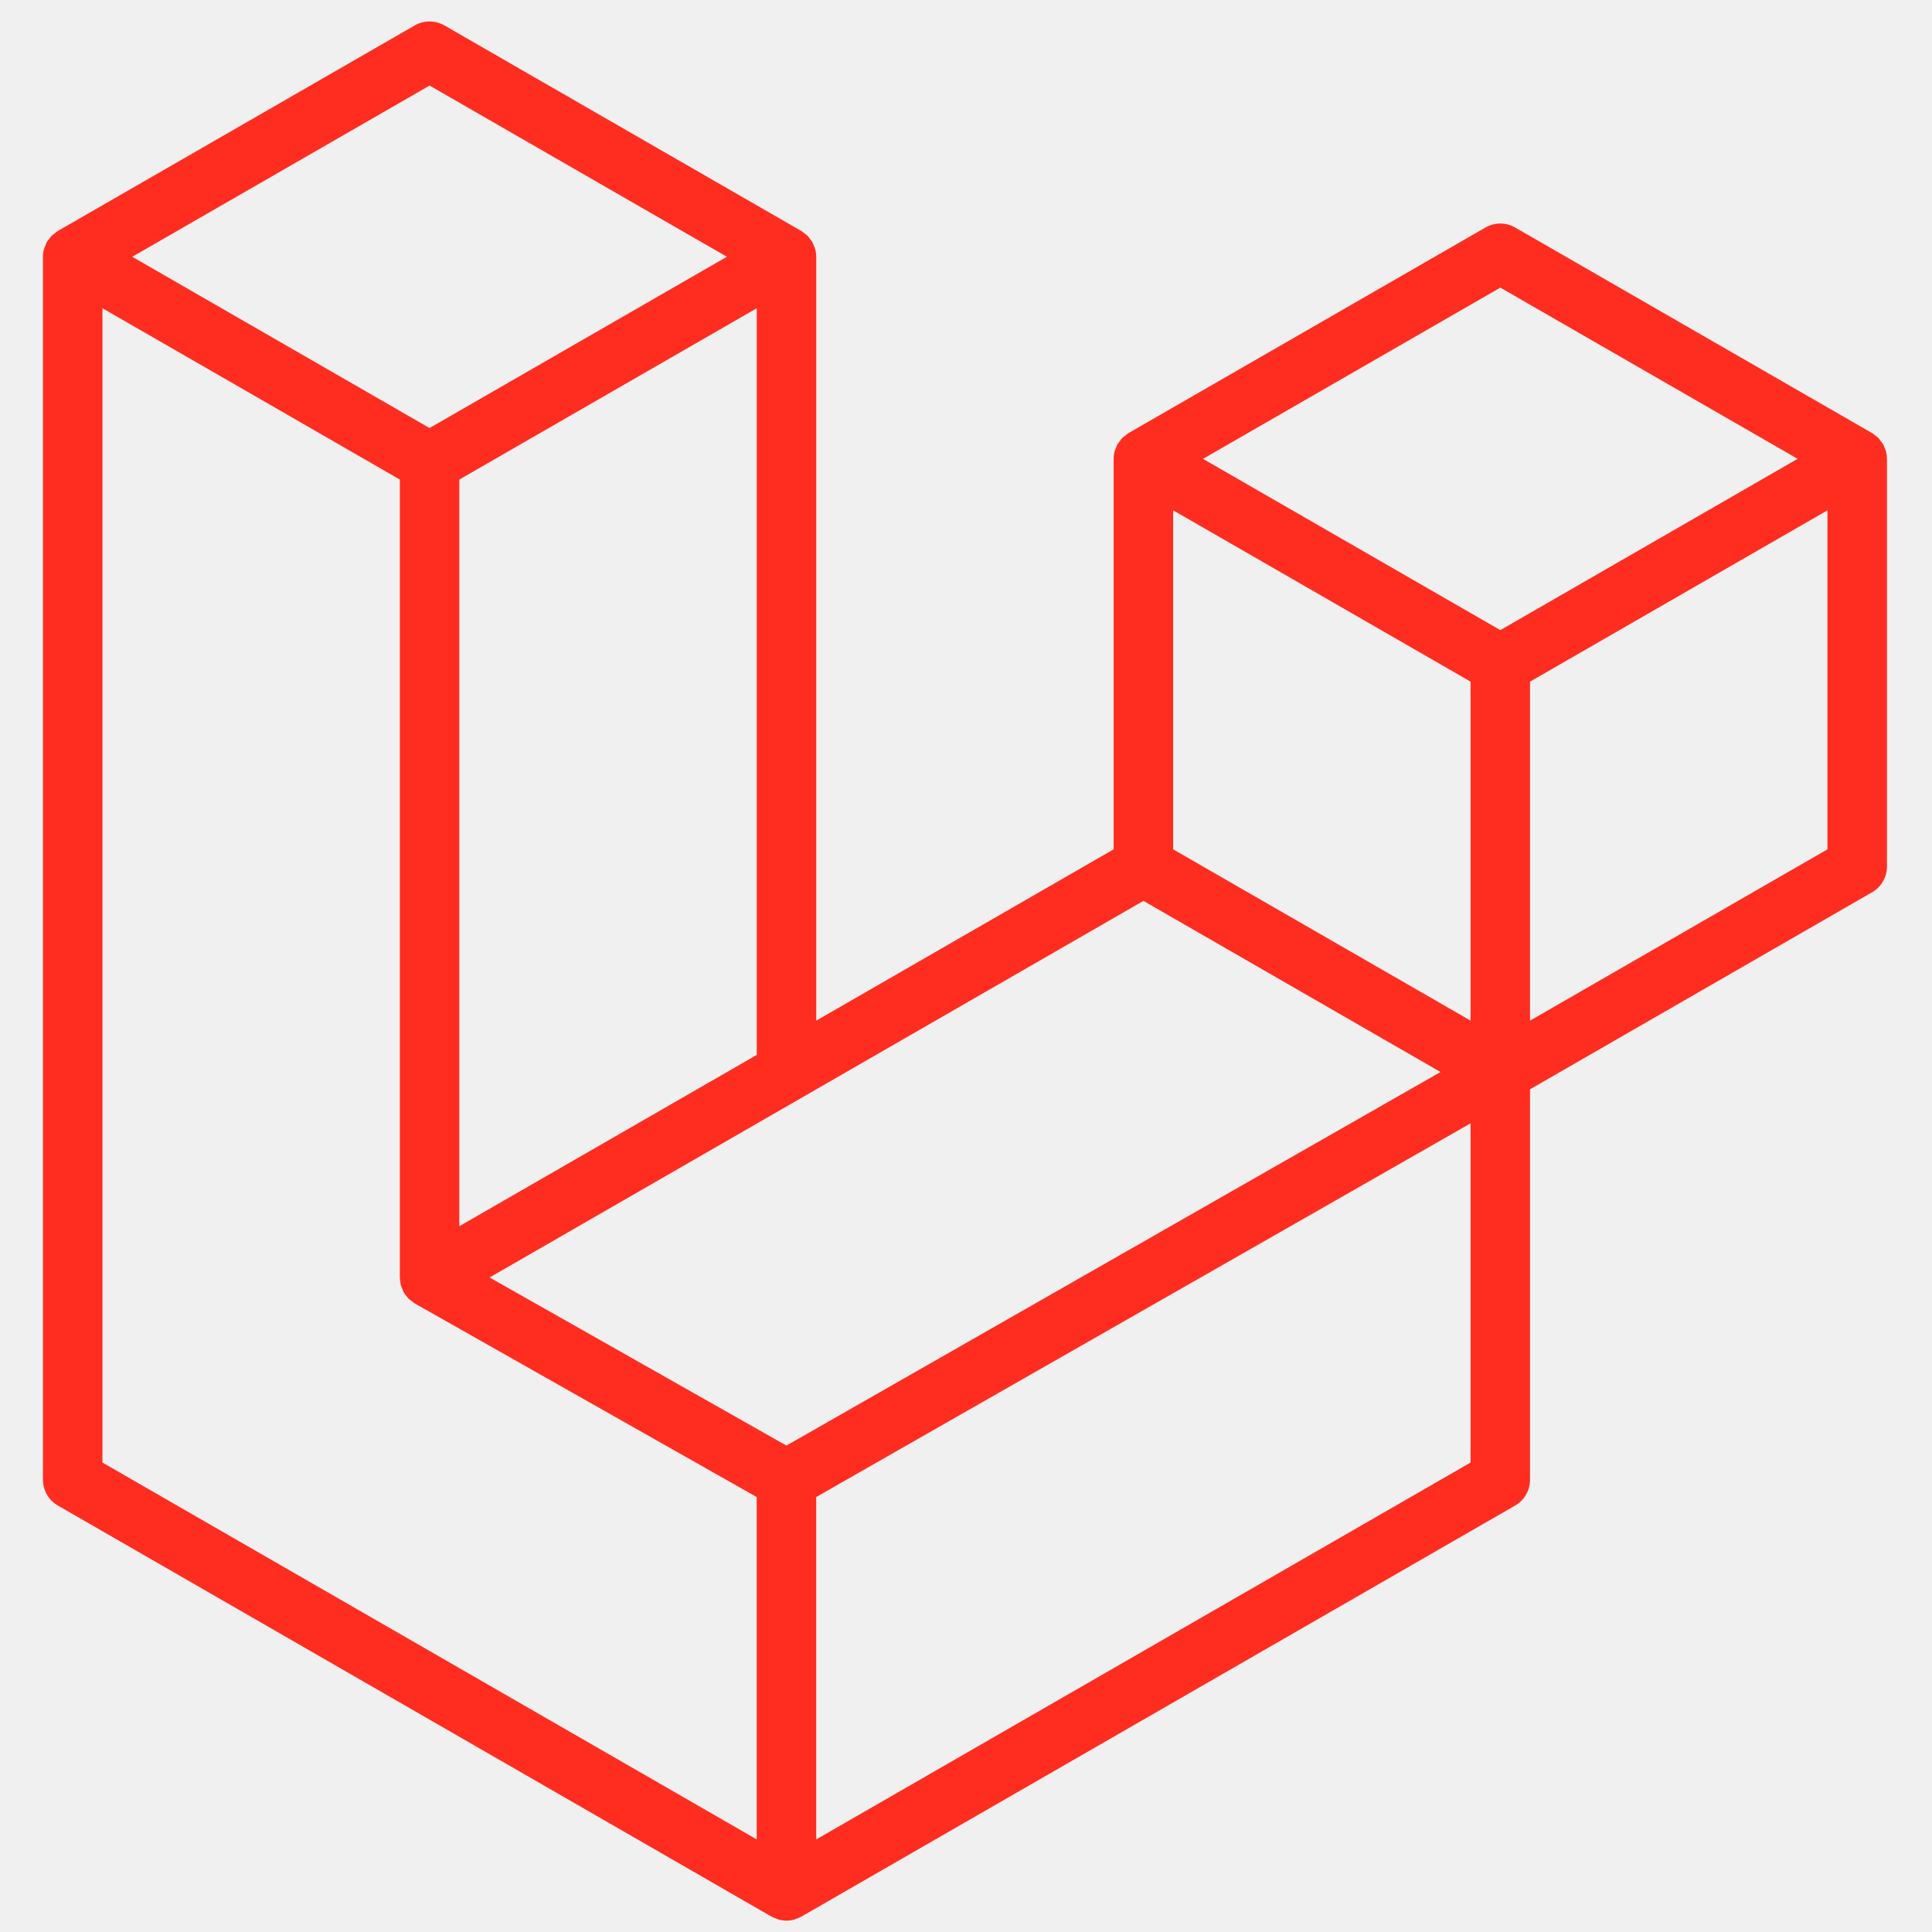
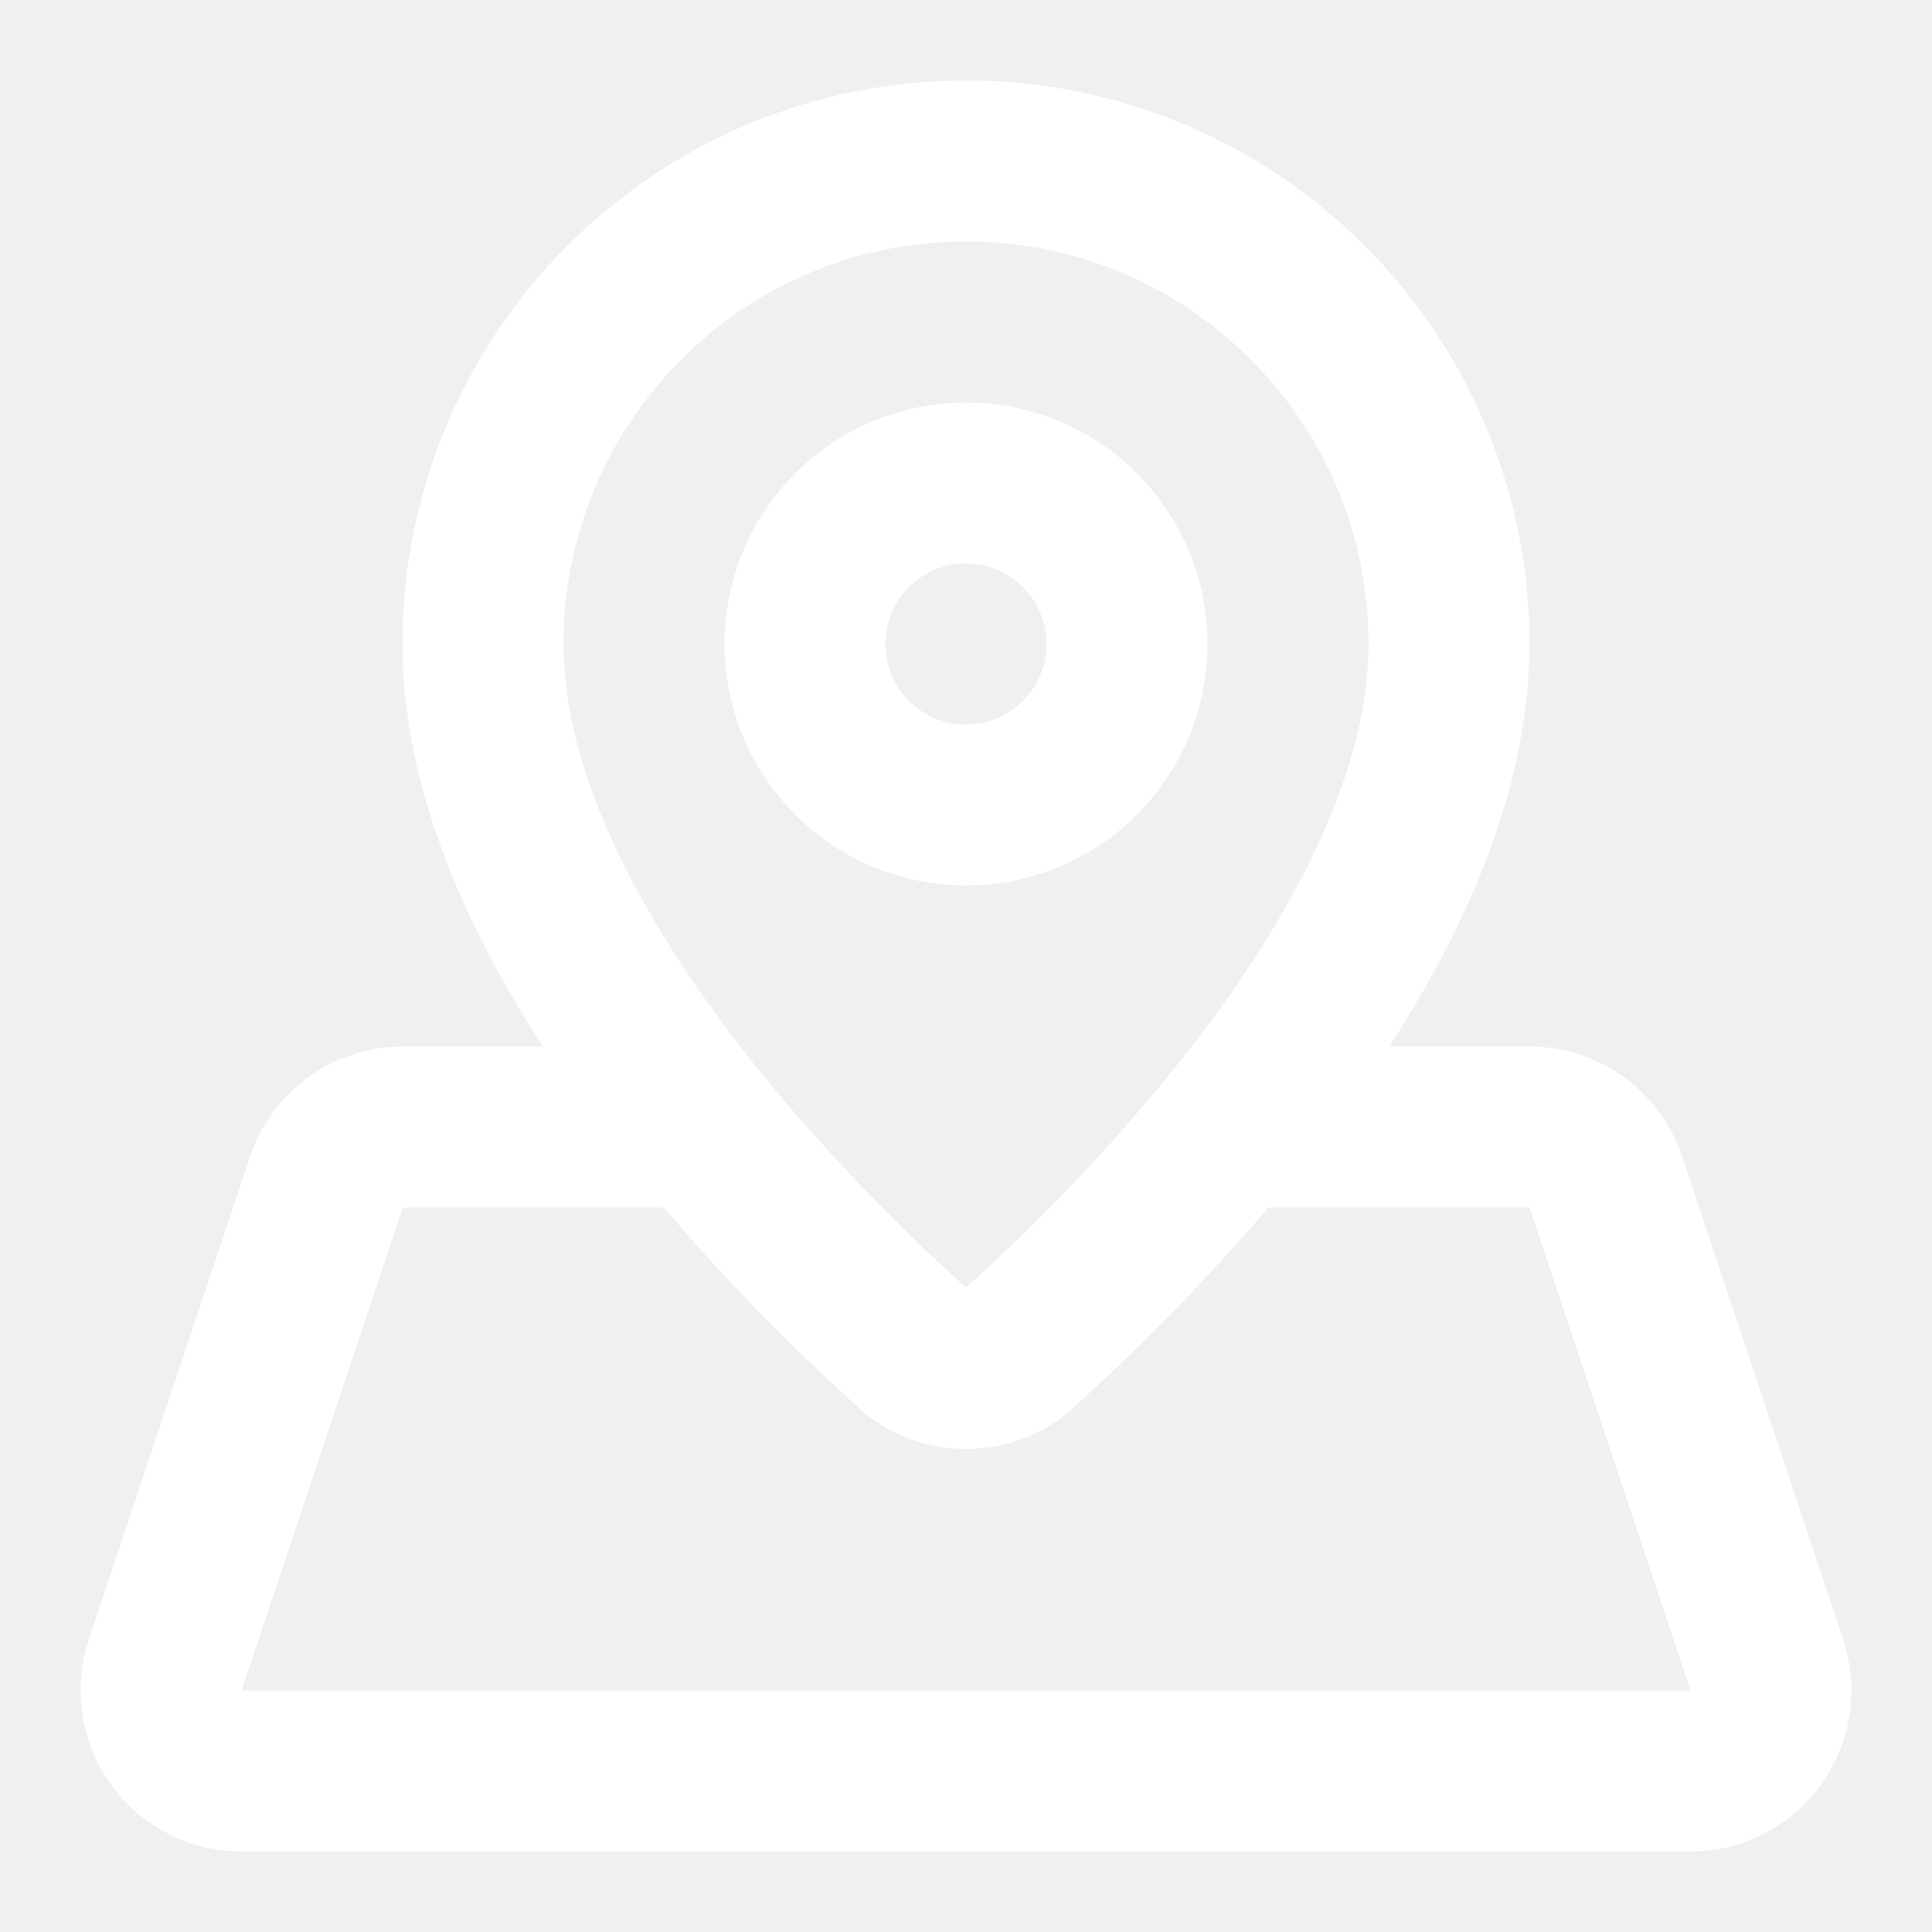
- <svg xmlns="http://www.w3.org/2000/svg" width="166" height="166" viewBox="0 0 166 166" fill="none">
-   <path fill-rule="evenodd" clip-rule="evenodd" d="M162.041 38.759C162.099 38.977 162.129 39.201 162.13 39.426V74.452C162.13 74.902 162.011 75.344 161.786 75.733C161.561 76.122 161.237 76.444 160.847 76.668L131.462 93.594V127.141C131.462 128.054 130.977 128.897 130.186 129.357L68.847 164.683C68.707 164.763 68.554 164.814 68.401 164.868C68.343 164.887 68.289 164.922 68.228 164.938C67.8 165.051 67.349 165.051 66.92 164.938C66.85 164.919 66.786 164.881 66.719 164.855C66.579 164.804 66.432 164.76 66.298 164.683L4.972 129.357C4.583 129.133 4.259 128.81 4.034 128.421C3.808 128.032 3.69 127.591 3.689 127.141L3.689 22.063C3.689 21.834 3.721 21.61 3.779 21.393C3.798 21.32 3.843 21.253 3.868 21.179C3.916 21.045 3.961 20.908 4.031 20.783C4.079 20.7 4.149 20.633 4.206 20.557C4.28 20.454 4.347 20.349 4.433 20.26C4.506 20.186 4.602 20.132 4.685 20.068C4.778 19.992 4.861 19.909 4.966 19.848L35.633 2.185C36.022 1.961 36.462 1.844 36.91 1.844C37.358 1.844 37.798 1.961 38.186 2.185L68.851 19.848H68.857C68.959 19.912 69.045 19.992 69.138 20.065C69.221 20.129 69.313 20.186 69.387 20.257C69.476 20.349 69.54 20.454 69.616 20.557C69.671 20.633 69.744 20.7 69.789 20.783C69.862 20.911 69.904 21.045 69.955 21.179C69.98 21.253 70.025 21.32 70.044 21.396C70.103 21.614 70.133 21.838 70.133 22.063V87.694L95.686 72.974V39.423C95.686 39.2 95.718 38.973 95.775 38.759C95.798 38.683 95.839 38.615 95.865 38.542C95.916 38.408 95.96 38.271 96.031 38.146C96.079 38.063 96.149 37.996 96.203 37.92C96.279 37.818 96.343 37.712 96.433 37.623C96.506 37.549 96.599 37.495 96.681 37.431C96.777 37.355 96.86 37.272 96.962 37.211L127.633 19.548C128.021 19.324 128.461 19.206 128.91 19.206C129.358 19.206 129.798 19.324 130.186 19.548L160.85 37.211C160.959 37.275 161.042 37.355 161.137 37.428C161.217 37.492 161.31 37.549 161.383 37.62C161.473 37.712 161.536 37.818 161.613 37.92C161.67 37.996 161.741 38.063 161.785 38.146C161.859 38.271 161.9 38.408 161.951 38.542C161.98 38.615 162.021 38.683 162.041 38.759ZM157.018 72.974V43.848L146.287 50.028L131.462 58.568V87.694L157.021 72.974H157.018ZM126.354 125.663V96.518L111.771 104.85L70.13 128.626V158.046L126.354 125.663ZM8.801 26.485V125.663L65.018 158.043V128.629L35.649 112L35.64 111.994L35.627 111.988C35.528 111.93 35.445 111.847 35.353 111.777C35.273 111.713 35.18 111.662 35.11 111.592L35.104 111.582C35.021 111.502 34.963 111.403 34.893 111.314C34.829 111.228 34.753 111.154 34.702 111.065L34.699 111.055C34.641 110.96 34.606 110.845 34.565 110.736C34.523 110.64 34.469 110.551 34.443 110.449C34.411 110.328 34.405 110.197 34.392 110.072C34.379 109.976 34.354 109.881 34.354 109.785V109.778V41.205L19.532 32.662L8.801 26.485ZM36.913 7.35L11.364 22.063L36.907 36.777L62.453 22.06L36.907 7.35H36.913ZM50.2 99.174L65.022 90.637V26.485L54.291 32.665L39.466 41.205V105.357L50.2 99.174ZM128.91 24.713L103.363 39.426L128.91 54.14L154.453 39.423L128.91 24.713ZM126.354 58.568L111.529 50.028L100.798 43.848V72.974L115.619 81.511L126.354 87.694V58.568ZM67.571 124.205L105.042 102.803L123.772 92.109L98.245 77.405L68.854 94.334L42.066 109.762L67.571 124.205Z" fill="#FF2D20" />
+ <svg xmlns="http://www.w3.org/2000/svg" viewBox="0 0 24 24" width="24" height="24" fill="none" stroke="#FFFFFF" stroke-width="2" stroke-linecap="round" stroke-linejoin="round" style="opacity:1;">
+   <path d="M18 8c0 3.613-3.869 7.429-5.393 8.795a1 1 0 0 1-1.214 0C9.87 15.429 6 11.613 6 8a6 6 0 0 1 12 0" />
+   <circle cx="12" cy="8" r="2" />
+   <path d="M8.714 14h-3.71a1 1 0 0 0-.948.683l-2.004 6A1 1 0 0 0 3 22h18a1 1 0 0 0 .948-1.316l-2-6a1 1 0 0 0-.949-.684h-3.712" />
</svg>
